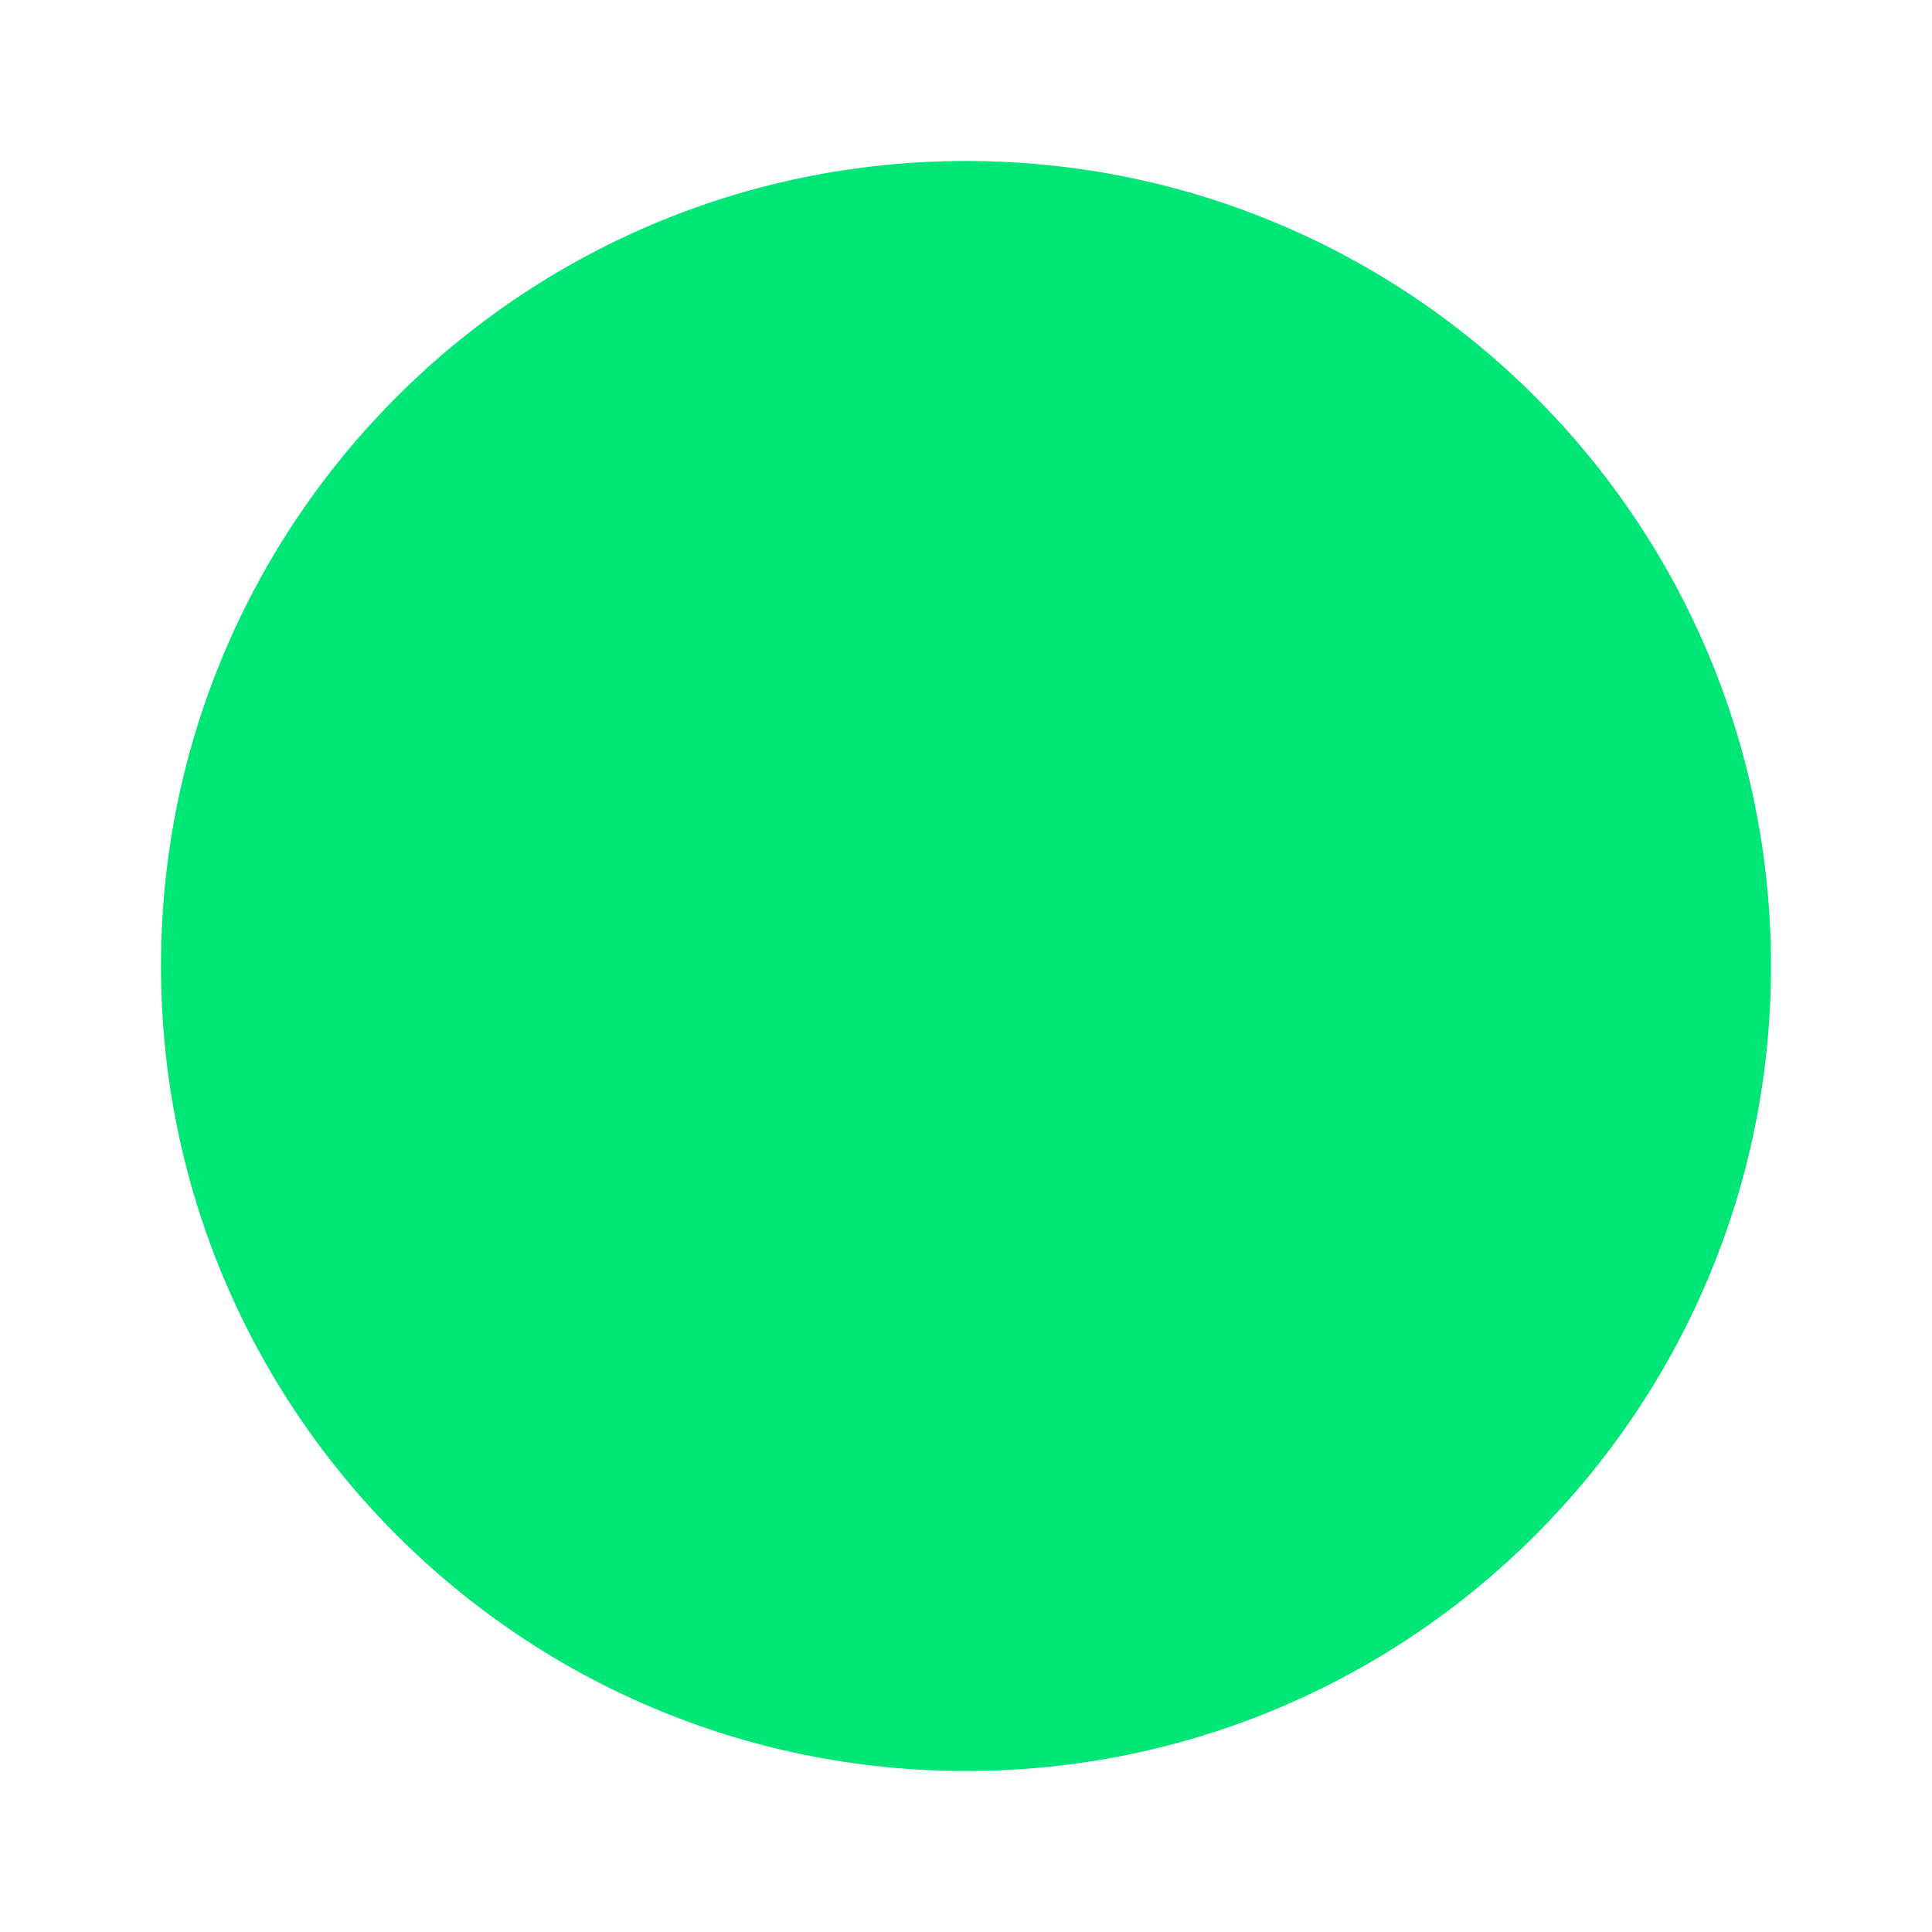
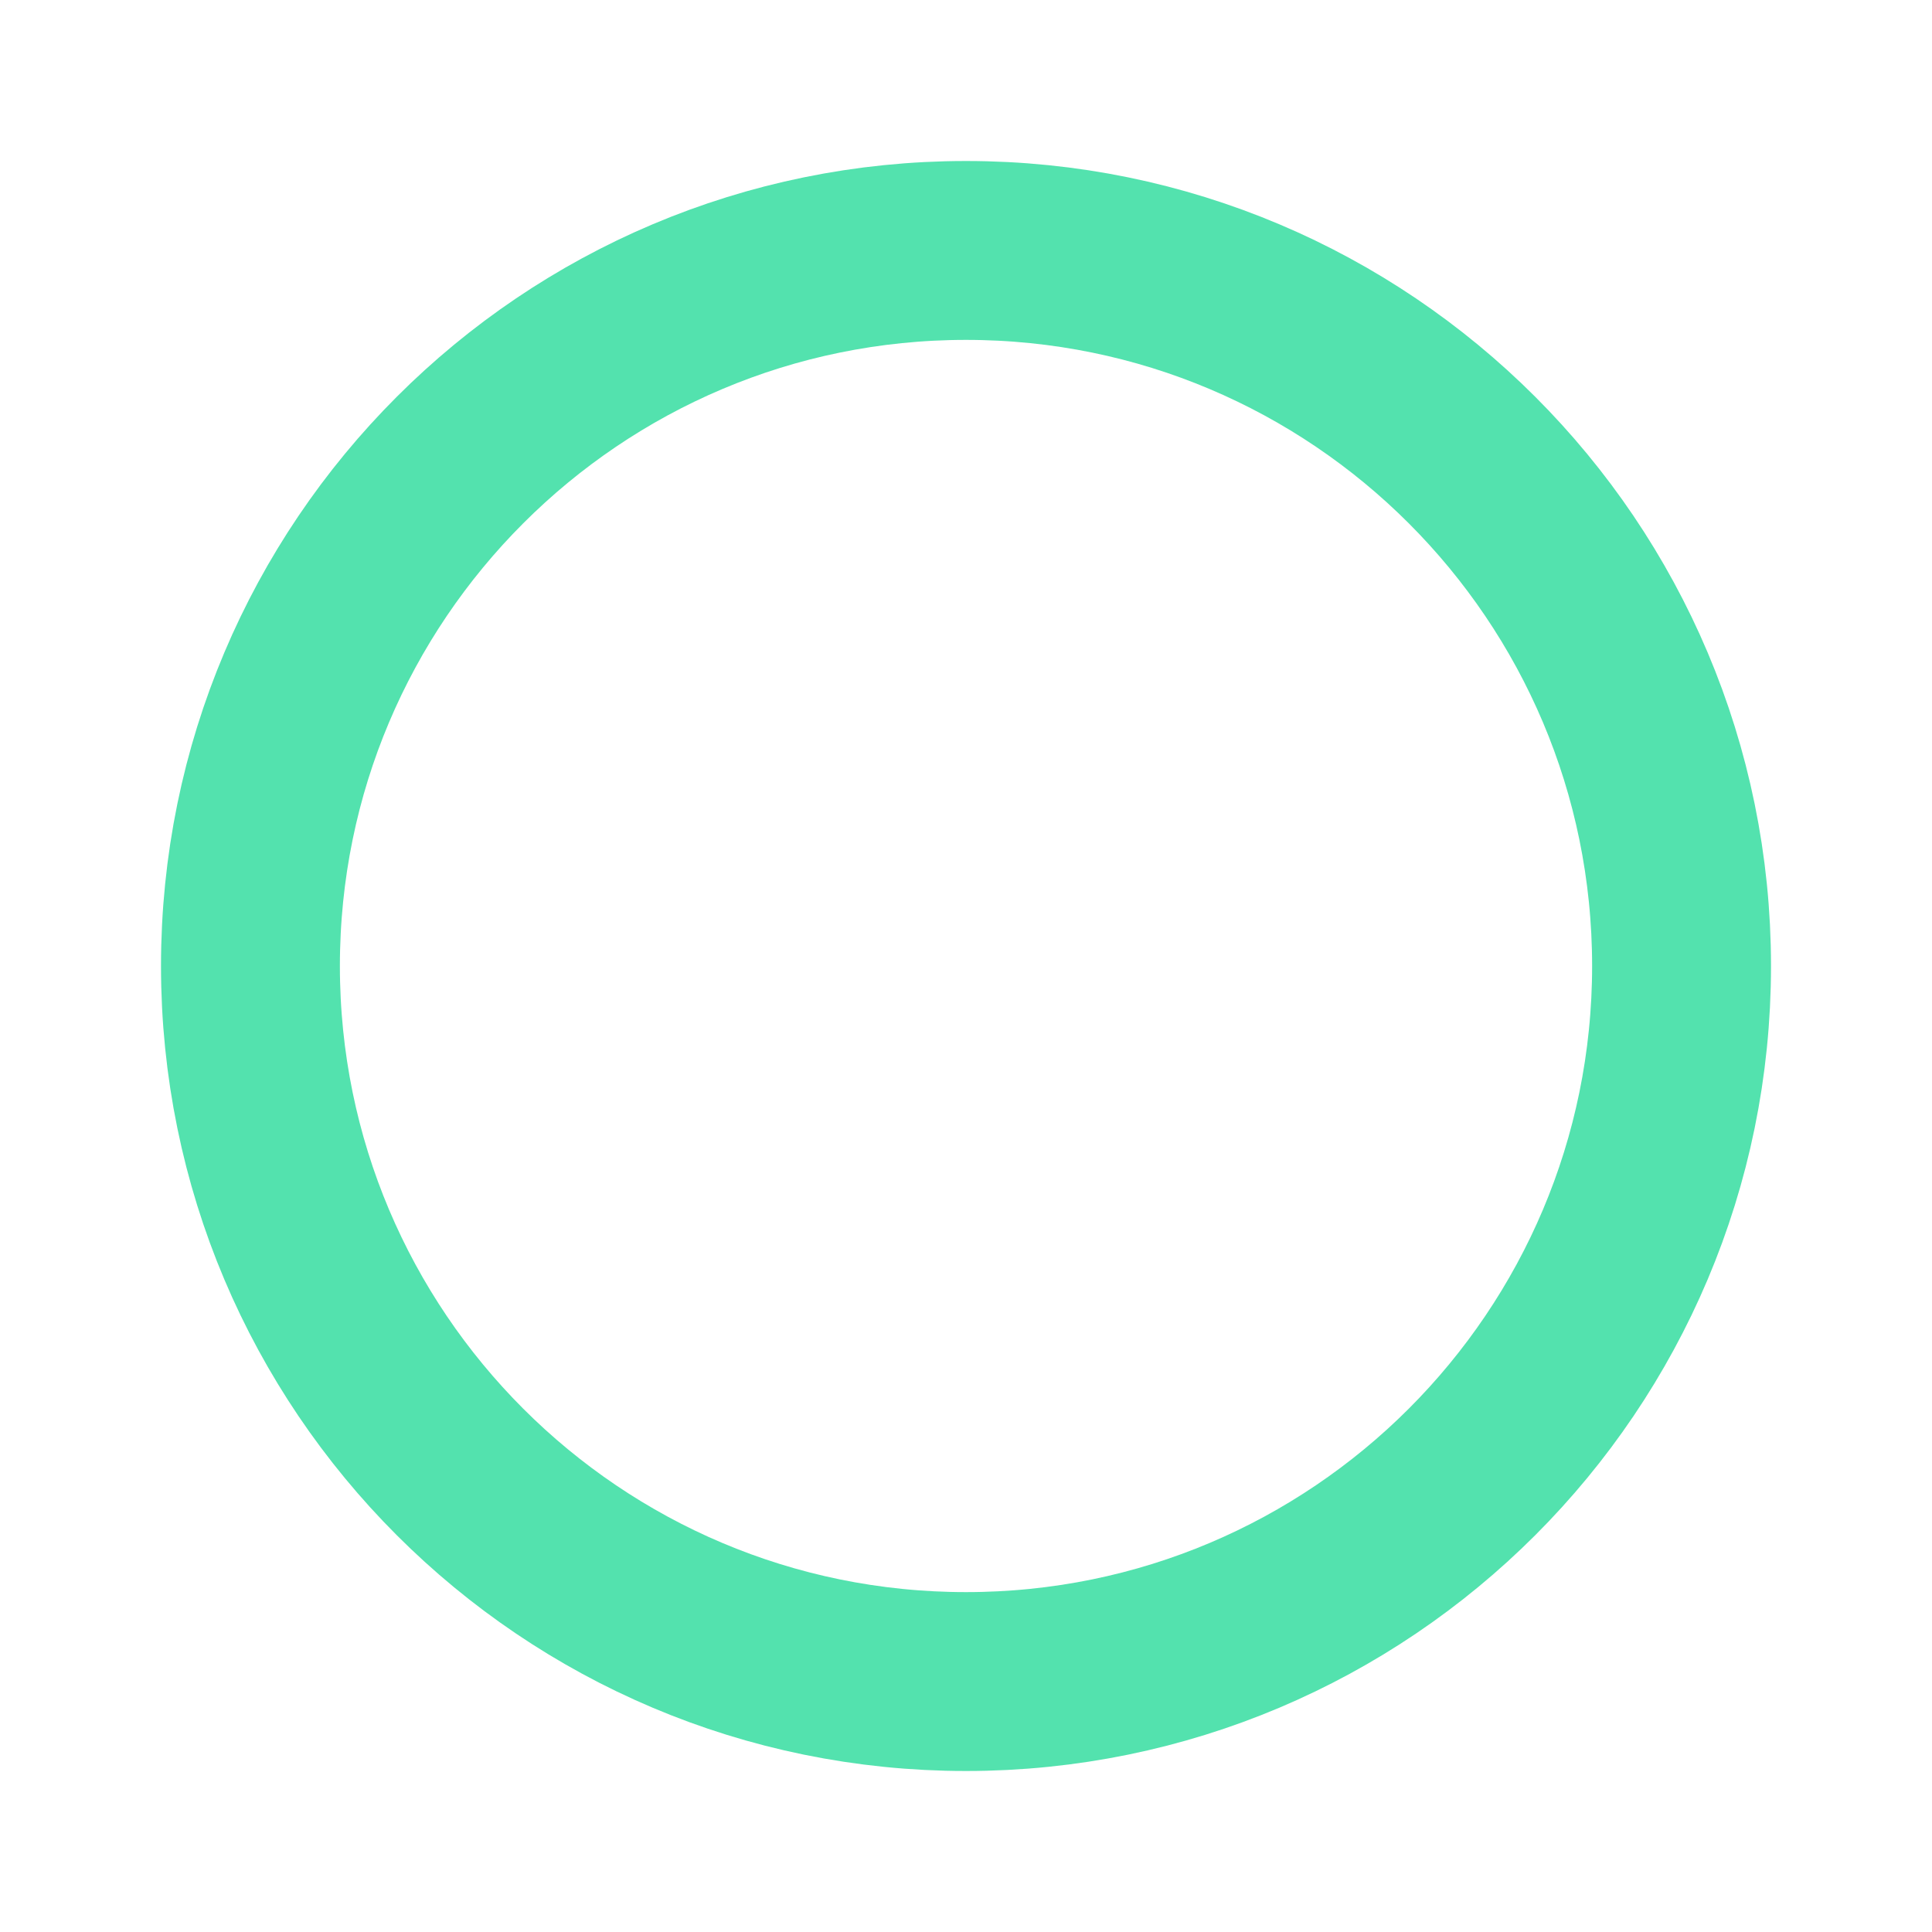
- <svg xmlns="http://www.w3.org/2000/svg" id="svg8" version="1.1" viewBox="0 0 240 240" height="240mm" width="240mm">
+ <svg xmlns="http://www.w3.org/2000/svg" width="240mm" height="240mm" viewBox="0 0 240 240" version="1.1" id="svg8">
  <defs id="defs2" />
-   <g transform="translate(0,-57)" id="layer1">
-     <circle r="100" cy="177" cx="120" id="path815" style="opacity:1;fill:#00e676;fill-opacity:1;stroke:#baffff;stroke-width:0;stroke-miterlimit:4;stroke-dasharray:none;stroke-opacity:1" />
+   <g id="layer1" transform="translate(0,-57)">
+     <circle style="opacity:1;fill:none;fill-opacity:1;stroke:#53e2ae;stroke-width:22.222;stroke-miterlimit:4;stroke-dasharray:none;stroke-opacity:1" id="path815" cx="120" cy="177" r="88.889" />
  </g>
</svg>
